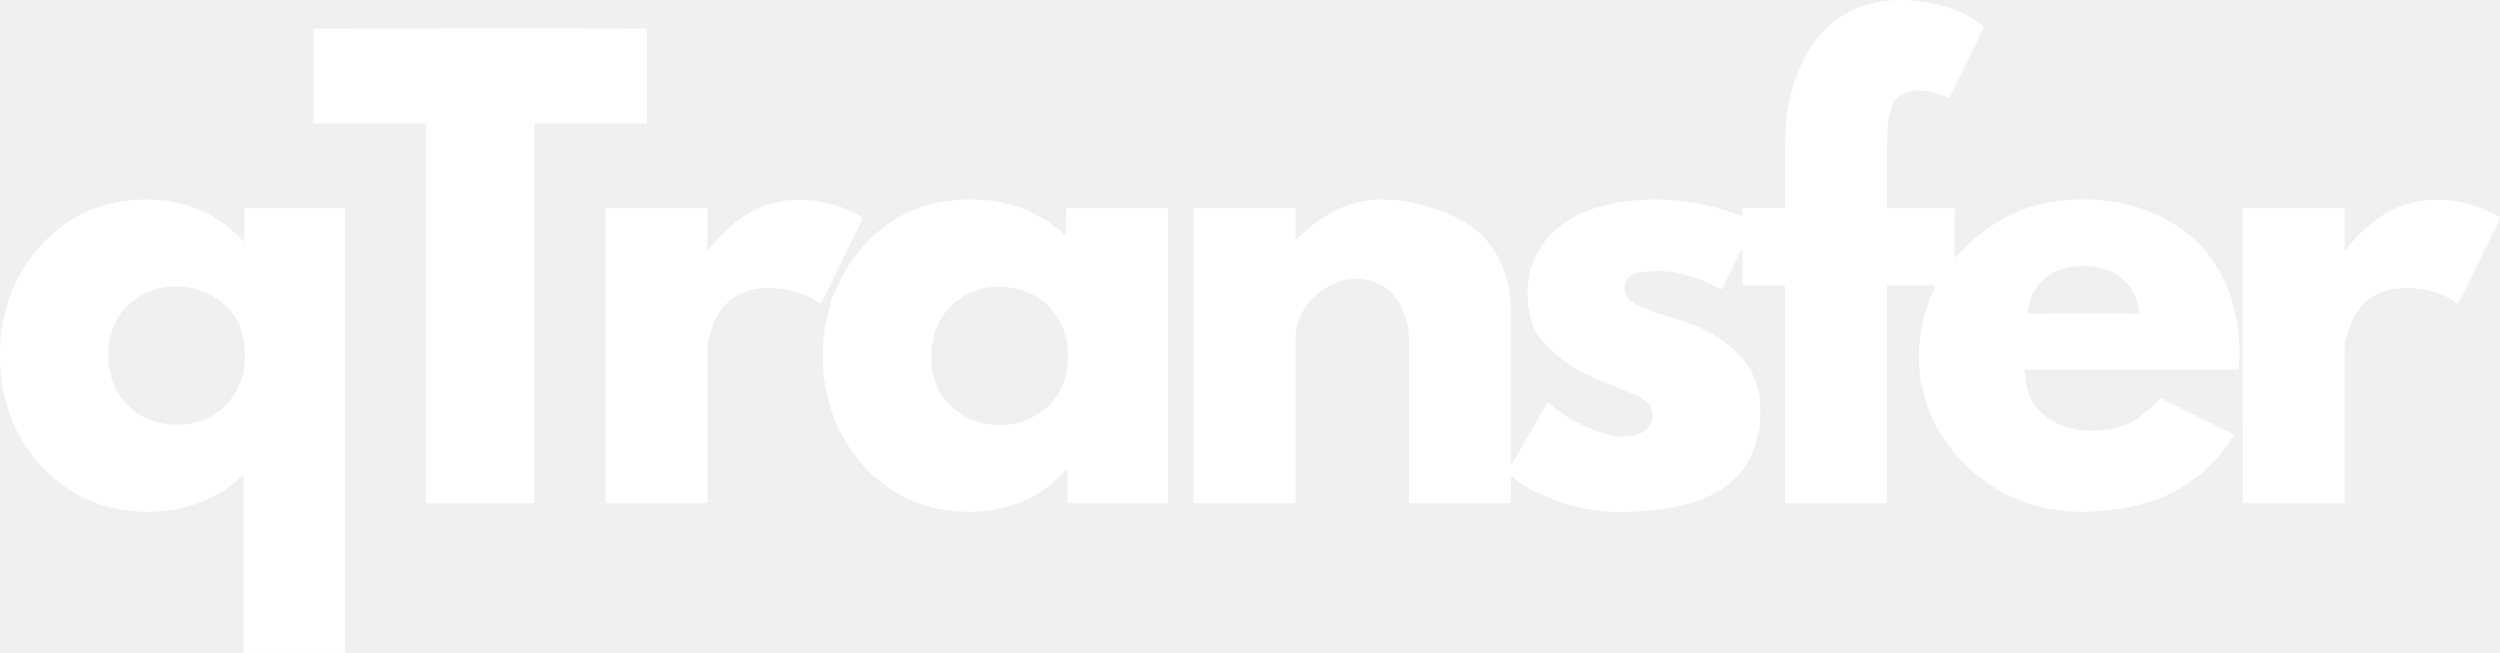
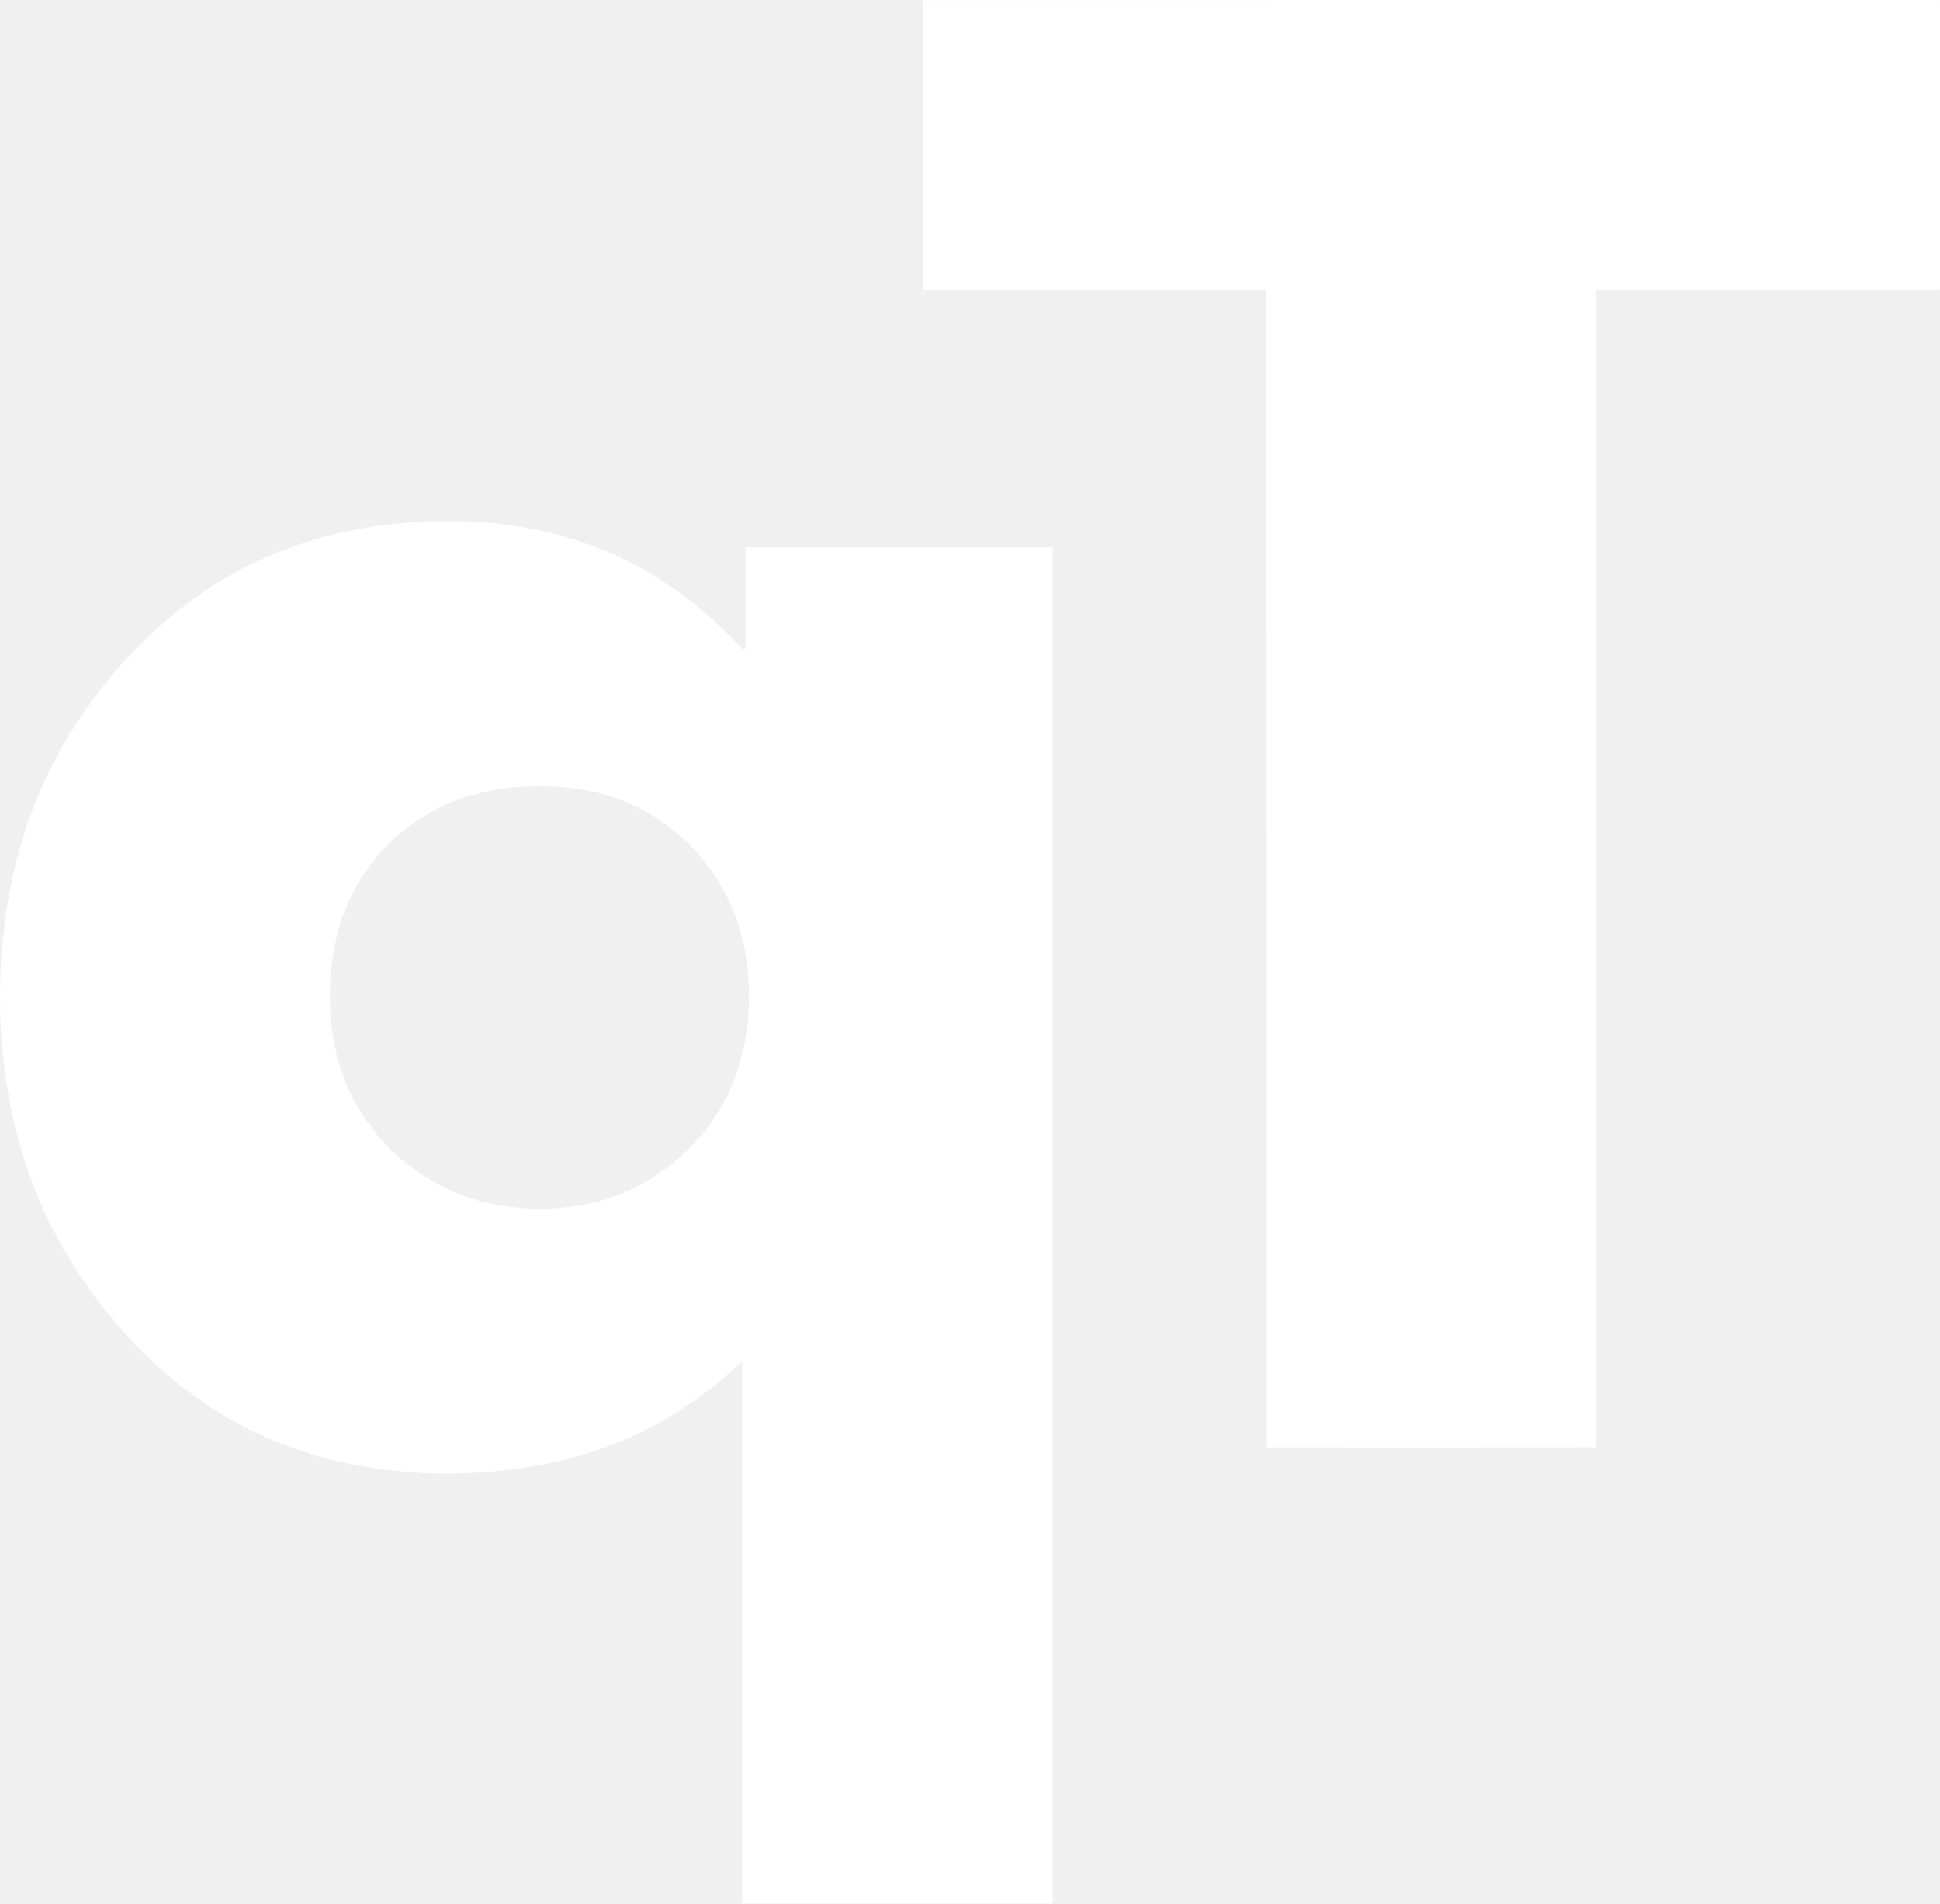
- <svg xmlns="http://www.w3.org/2000/svg" version="1.1" viewBox="291.01 718.78 1199.95 313.36">
-   <path fill="#ffffff" d="   M 1126.77 838.77   L 1117.72 857.14   A 0.70 0.68 -62.7 0 1 1116.78 857.45   C 1108.39 852.95 1097.91 849.12 1088.29 848.88   Q 1082.31 848.73 1077.43 849.59   Q 1071.85 850.57 1070.94 855.54   C 1070.09 860.19 1072.56 863.13 1076.88 865.14   Q 1083.49 868.22 1088.09 869.59   Q 1100.55 873.30 1105.92 875.58   Q 1112.69 878.45 1120.22 884.04   C 1128.31 890.05 1133.81 898.76 1135.30 908.26   C 1136.67 917.00 1135.94 926.90 1132.32 935.80   C 1122.46 959.97 1092.57 964.31 1069.24 964.50   Q 1046.18 964.68 1025.11 953.35   Q 1020.81 951.03 1017.03 947.67   A 0.52 0.51 20.9 0 0 1016.17 948.05   L 1016.17 959.88   A 0.43 0.43 0.0 0 1 1015.74 960.31   L 967.56 960.31   A 0.28 0.28 0.0 0 1 967.28 960.03   Q 967.30 921.33 967.28 881.25   C 967.28 870.66 961.78 858.60 951.59 854.46   C 934.03 847.33 912.94 862.37 912.89 880.95   Q 912.80 914.72 912.87 959.91   A 0.39 0.39 0.0 0 1 912.48 960.30   L 864.65 960.30   A 0.72 0.72 0.0 0 1 863.93 959.58   L 863.93 819.34   A 0.67 0.67 0.0 0 1 864.60 818.67   L 912.38 818.67   A 0.50 0.50 0.0 0 1 912.88 819.17   L 912.88 832.93   A 0.50 0.50 0.0 0 0 913.73 833.28   C 924.19 822.65 938.29 814.52 953.49 814.53   Q 968.97 814.55 983.73 820.40   Q 996.93 825.62 1004.07 833.68   C 1012.81 843.54 1016.14 855.53 1016.15 868.75   Q 1016.19 909.37 1016.13 940.90   A 0.44 0.44 0.0 0 0 1016.96 941.12   L 1033.47 912.54   A 0.62 0.62 0.0 0 1 1034.41 912.37   Q 1046.89 922.89 1062.89 927.36   C 1069.65 929.24 1082.45 928.93 1084.10 919.84   C 1085.30 913.28 1079.93 909.89 1074.33 907.72   Q 1071.89 906.78 1057.29 900.71   Q 1042.14 894.40 1031.89 883.12   Q 1026.56 877.26 1025.00 868.58   C 1020.66 844.36 1033.95 825.57 1057.03 818.54   C 1079.14 811.80 1105.02 813.89 1126.56 822.37   A 0.62 0.62 0.0 0 0 1127.41 821.79   L 1127.41 819.30   A 0.64 0.63 -90.0 0 1 1128.04 818.66   L 1147.13 818.66   A 0.67 0.67 0.0 0 0 1147.80 817.99   Q 1147.73 792.76 1147.86 786.29   C 1148.56 749.83 1166.79 715.64 1208.73 719.01   Q 1220.21 719.93 1231.06 724.15   C 1235.29 725.80 1237.97 727.88 1242.89 731.05   A 0.79 0.78 29.6 0 1 1243.17 732.05   L 1226.79 765.29   A 0.81 0.81 0.0 0 1 1225.68 765.64   C 1217.56 761.23 1201.95 759.18 1198.71 770.96   Q 1197.01 777.12 1196.88 782.60   Q 1196.46 800.73 1196.73 818.38   A 0.30 0.30 0.0 0 0 1197.03 818.67   L 1228.77 818.67   A 0.44 0.44 0.0 0 1 1229.21 819.11   L 1229.21 842.24   A 0.22 0.22 0.0 0 0 1229.59 842.38   C 1244.18 826.17 1261.29 816.46 1283.22 814.81   C 1302.82 813.34 1321.71 817.14 1337.93 828.56   C 1359.84 843.97 1367.50 869.92 1365.56 895.91   A 0.37 0.36 2.5 0 1 1365.19 896.24   L 1263.43 896.24   A 0.55 0.55 0.0 0 0 1262.89 896.88   C 1263.33 899.38 1263.23 902.13 1263.98 905.13   Q 1266.49 915.18 1276.25 920.83   C 1284.92 925.83 1294.72 926.24 1304.48 924.69   C 1313.83 923.19 1321.25 917.04 1327.57 910.21   A 0.64 0.64 0.0 0 1 1328.31 910.07   L 1362.64 926.99   A 0.71 0.71 0.0 0 1 1362.93 928.01   Q 1346.22 954.98 1315.02 961.68   C 1291.25 966.79 1267.34 965.42 1246.80 951.92   C 1214.39 930.62 1202.86 891.63 1219.89 856.40   A 0.37 0.37 0.0 0 0 1219.55 855.87   L 1197.04 855.87   A 0.38 0.38 0.0 0 0 1196.66 856.25   L 1196.66 959.66   A 0.65 0.65 0.0 0 1 1196.01 960.31   L 1148.38 960.31   A 0.60 0.60 0.0 0 1 1147.78 959.71   L 1147.78 856.62   A 0.76 0.75 90.0 0 0 1147.03 855.86   L 1127.90 855.86   A 0.53 0.53 0.0 0 1 1127.37 855.33   L 1127.37 838.91   A 0.32 0.32 0.0 0 0 1126.77 838.77   Z   M 1290.96 869.23   Q 1312.77 869.22 1317.25 869.26   A 0.46 0.46 0.0 0 0 1317.71 868.74   C 1316.08 853.96 1305.29 846.46 1290.96 846.47   C 1276.63 846.47 1265.84 853.97 1264.21 868.75   A 0.46 0.46 0.0 0 0 1264.67 869.27   Q 1269.15 869.23 1290.96 869.23   Z" />
-   <path fill="#ffffff" d="   M 521.47 732.45   Q 598.85 732.43 600.89 732.54   A 0.65 0.65 0.0 0 1 601.51 733.19   L 601.51 777.65   A 0.47 0.47 0.0 0 1 601.04 778.12   L 547.93 778.12   A 0.49 0.48 90.0 0 0 547.45 778.61   L 547.45 959.94   A 0.36 0.36 0.0 0 1 547.08 960.30   Q 543.34 960.30 521.51 960.31   Q 499.69 960.31 495.94 960.31   A 0.36 0.36 0.0 0 1 495.58 959.95   L 495.52 778.62   A 0.49 0.48 90.0 0 0 495.03 778.13   L 441.92 778.15   A 0.47 0.47 0.0 0 1 441.45 777.68   L 441.44 733.22   A 0.65 0.65 0.0 0 1 442.06 732.56   Q 444.10 732.46 521.47 732.45   Z" />
-   <path fill="#ffffff" d="   M 407.16 947.25   Q 393.76 959.97 375.01 963.24   C 350.37 967.54 326.36 960.27 309.70 941.25   Q 293.77 923.07 291.43 898.07   C 288.90 870.90 297.82 845.60 319.37 828.34   C 331.96 818.26 347.82 814.06 364.24 814.61   Q 384.98 815.30 400.85 828.01   C 403.09 829.80 405.77 832.65 407.83 834.60   A 0.30 0.30 0.0 0 0 408.34 834.38   L 408.34 819.28   A 0.60 0.60 0.0 0 1 408.94 818.68   L 455.92 818.68   A 0.70 0.70 0.0 0 1 456.62 819.38   L 456.62 1031.47   A 0.67 0.67 0.0 0 1 455.95 1032.14   L 408.27 1032.14   A 0.49 0.48 0.0 0 1 407.78 1031.66   L 407.78 947.52   A 0.37 0.37 0.0 0 0 407.16 947.25   Z   M 376.56 856.32   Q 368.81 856.14 362.62 858.82   Q 343.06 867.29 342.99 889.60   C 342.93 908.39 356.39 922.22 375.04 922.64   C 393.70 923.07 407.77 909.87 408.57 891.11   Q 409.53 868.81 390.38 859.46   Q 384.32 856.50 376.56 856.32   Z" />
-   <path fill="#ffffff" d="   M 630.91 838.87   Q 635.77 832.54 641.93 827.21   Q 659.61 811.88 682.97 815.27   Q 694.91 817.00 704.77 823.02   A 0.69 0.68 29.0 0 1 705.03 823.91   L 685.31 863.92   A 0.90 0.90 0.0 0 1 683.97 864.25   Q 680.82 861.95 679.97 861.54   Q 670.62 856.96 659.23 857.04   Q 648.36 857.12 640.74 863.51   C 635.73 867.70 632.98 874.62 631.25 880.85   Q 630.48 883.59 630.49 888.82   Q 630.51 916.10 630.50 959.55   A 0.77 0.76 -0.0 0 1 629.73 960.31   L 582.05 960.31   A 0.43 0.43 0.0 0 1 581.62 959.88   L 581.62 819.27   A 0.59 0.59 0.0 0 1 582.21 818.68   L 629.96 818.68   A 0.54 0.54 0.0 0 1 630.50 819.22   L 630.50 838.73   A 0.23 0.23 0.0 0 0 630.91 838.87   Z" />
-   <path fill="#ffffff" d="   M 802.73 831.21   L 802.73 819.15   A 0.47 0.47 0.0 0 1 803.20 818.68   L 851.13 818.68   A 0.50 0.49 0.0 0 1 851.63 819.17   L 851.63 959.82   A 0.49 0.49 0.0 0 1 851.14 960.31   L 803.74 960.31   A 0.44 0.44 0.0 0 1 803.30 959.87   L 803.30 944.89   A 0.47 0.47 0.0 0 0 802.58 944.50   Q 802.48 944.56 799.49 947.58   C 786.89 960.26 769.06 965.61 750.74 964.24   Q 737.59 963.26 727.10 958.36   C 705.83 948.44 691.39 928.03 687.29 904.99   C 685.29 893.82 685.26 880.26 688.58 868.80   Q 689.76 864.72 689.98 862.79   A 3.14 2.89 -32.0 0 1 690.24 861.84   C 694.41 852.67 698.38 844.87 705.17 837.16   Q 722.75 817.22 749.19 814.87   C 769.27 813.09 787.18 817.98 802.08 831.50   A 0.39 0.39 0.0 0 0 802.73 831.21   Z   M 770.05 922.77   Q 777.80 922.95 783.99 920.27   Q 803.55 911.80 803.62 889.49   C 803.68 870.71 790.23 856.88 771.57 856.46   C 752.92 856.03 738.85 869.22 738.05 887.99   Q 737.09 910.27 756.24 919.63   Q 762.30 922.59 770.05 922.77   Z" />
-   <path fill="#ffffff" d="   M 1416.78 838.87   Q 1421.63 832.53 1427.79 827.20   Q 1445.47 811.87 1468.83 815.26   Q 1480.77 816.99 1490.63 823.01   A 0.69 0.68 29.0 0 1 1490.89 823.90   L 1471.18 863.91   A 0.90 0.90 0.0 0 1 1469.84 864.24   Q 1466.69 861.94 1465.84 861.53   Q 1456.49 856.95 1445.10 857.03   Q 1434.23 857.11 1426.61 863.50   C 1421.60 867.70 1418.85 874.62 1417.12 880.85   Q 1416.35 883.59 1416.36 888.82   Q 1416.38 916.10 1416.38 959.55   A 0.77 0.76 -0.0 0 1 1415.61 960.31   L 1367.93 960.31   A 0.43 0.43 0.0 0 1 1367.50 959.88   L 1367.48 819.27   A 0.59 0.59 0.0 0 1 1368.07 818.68   L 1415.82 818.68   A 0.54 0.54 0.0 0 1 1416.36 819.22   L 1416.37 838.73   A 0.23 0.23 0.0 0 0 1416.78 838.87   Z" />
+ <svg xmlns="http://www.w3.org/2000/svg" version="1.1" viewBox="209.34 189.45 1372.8 1346.64">
+   <path fill="#ffffff" d="   M 1222.28 189.47   Q 1573.10 189.43 1581.71 189.49   A 0.44 0.43 89.9 0 1 1582.14 189.93   L 1582.14 393.61   A 0.63 0.63 0.0 0 1 1581.51 394.24   L 1339.57 394.24   A 0.54 0.53 -90.0 0 0 1339.04 394.78   L 1339.04 1212.83   A 0.52 0.51 -89.8 0 1 1338.53 1213.35   Q 1326.17 1213.39 1222.41 1213.41   Q 1118.65 1213.42 1106.29 1213.38   A 0.52 0.51 89.8 0 1 1105.78 1212.86   L 1105.57 394.81   A 0.54 0.53 90.0 0 0 1105.04 394.27   L 863.10 394.33   A 0.63 0.63 0.0 0 1 862.47 393.70   L 862.42 190.02   A 0.44 0.43 -90.0 0 1 862.85 189.58   Q 871.46 189.52 1222.28 189.47   Z" />
+   <path fill="#ffffff" d="   M 734.09 1152.88   C 729.69 1156.87 725.07 1161.30 720.80 1164.90   Q 663.09 1213.46 588.05 1226.50   Q 524.78 1237.50 462.97 1226.24   Q 399.06 1214.60 347.05 1177.19   Q 320.45 1158.05 297.61 1132.64   Q 230.91 1058.44 214.80 960.79   Q 203.80 894.08 214.95 827.19   Q 231.29 729.17 298.73 655.71   Q 321.73 630.66 348.26 611.78   Q 398.95 575.73 461.73 563.97   Q 501.89 556.45 544.33 558.60   C 582.44 560.52 620.00 569.64 653.83 586.62   Q 690.37 604.97 720.38 634.13   Q 725.59 639.20 734.39 648.31   A 1.50 1.50 0.0 0 0 736.97 647.27   L 736.97 577.06   A 0.41 0.40 90.0 0 1 737.37 576.65   L 953.86 576.65   A 0.44 0.43 -90.0 0 1 954.29 577.09   L 954.29 1535.47   A 0.62 0.61 90.0 0 1 953.68 1536.09   L 734.99 1536.09   A 0.44 0.44 0.0 0 1 734.55 1535.65   L 734.55 1153.08   A 0.27 0.27 0.0 0 0 734.09 1152.88   Z   M 543.97 751.80   C 497.82 764.35 460.72 801.83 448.59 848.28   Q 440.44 879.47 443.71 912.65   Q 445.28 928.50 449.66 943.11   C 462.65 986.35 496.68 1020.94 538.91 1035.87   Q 549.70 1039.68 559.89 1041.49   Q 571.18 1043.50 581.48 1044.29   C 593.12 1045.18 603.90 1044.45 616.22 1042.61   Q 625.10 1041.30 630.24 1039.99   Q 666.33 1030.85 693.37 1005.42   Q 723.10 977.45 733.39 939.68   C 743.35 903.16 741.45 858.46 723.66 823.58   Q 706.25 789.43 673.66 768.08   C 651.00 753.24 624.95 746.71 598.00 745.75   Q 569.87 744.75 543.97 751.80   Z" />
</svg>
